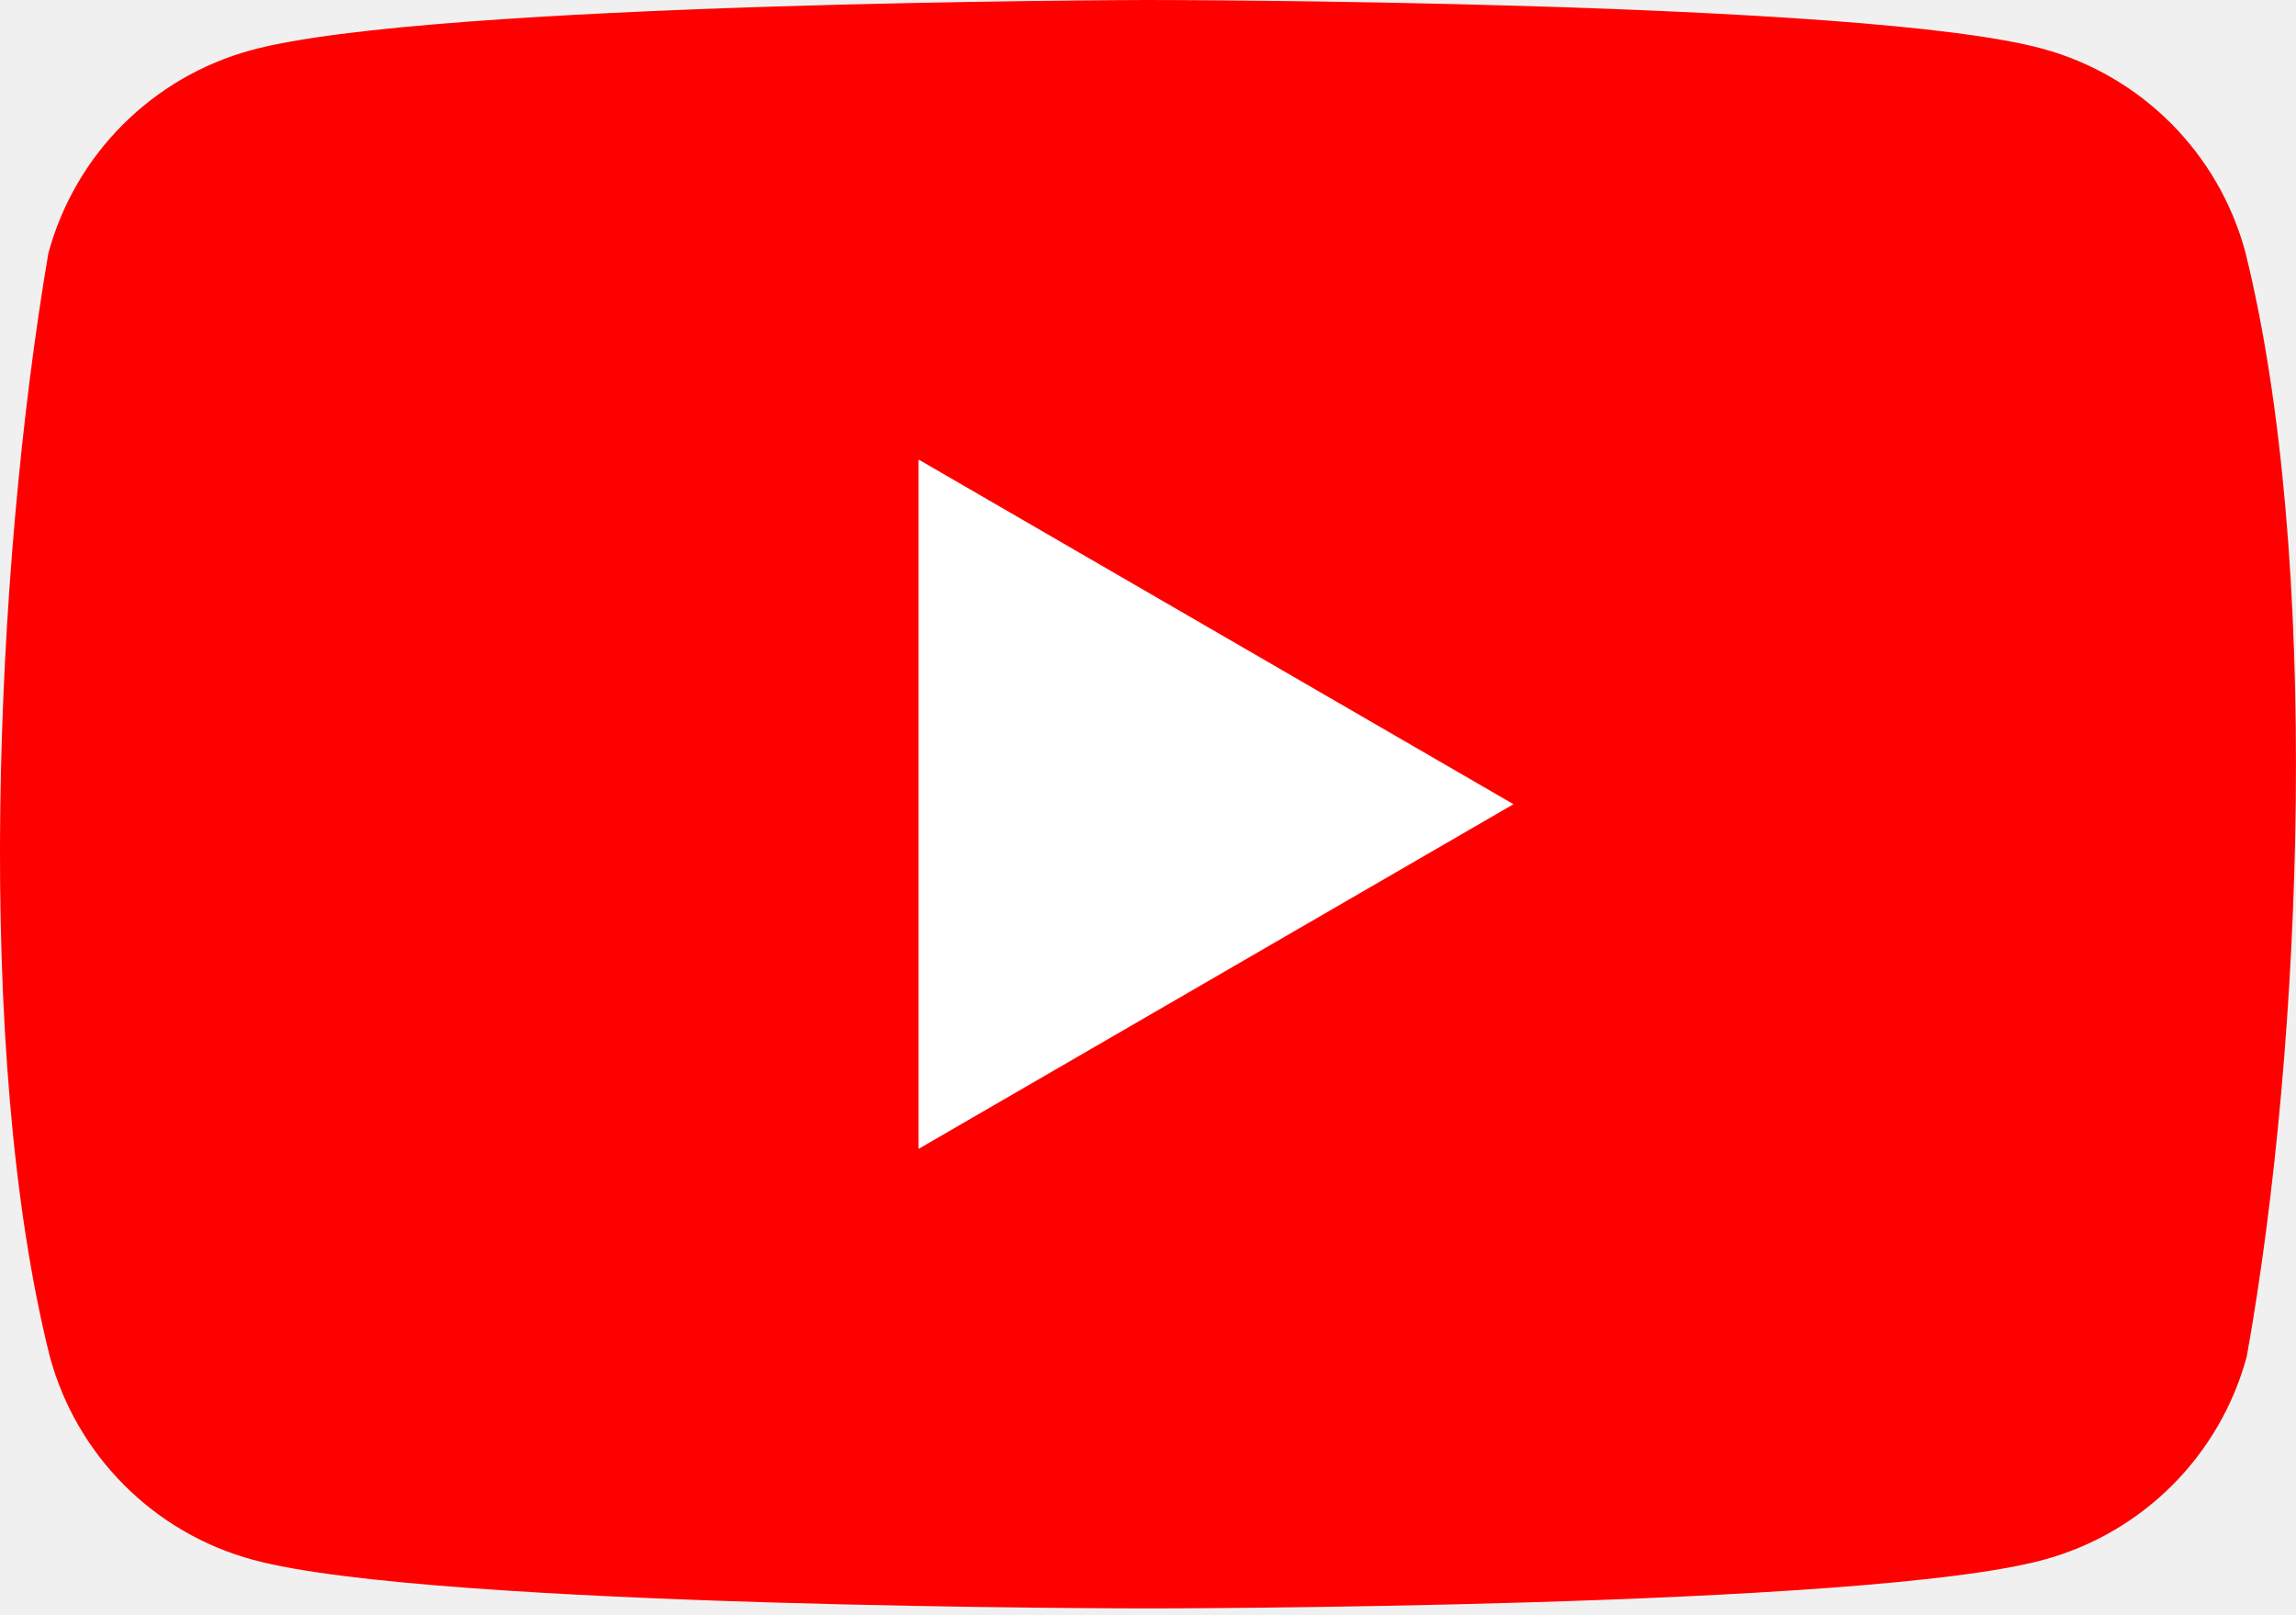
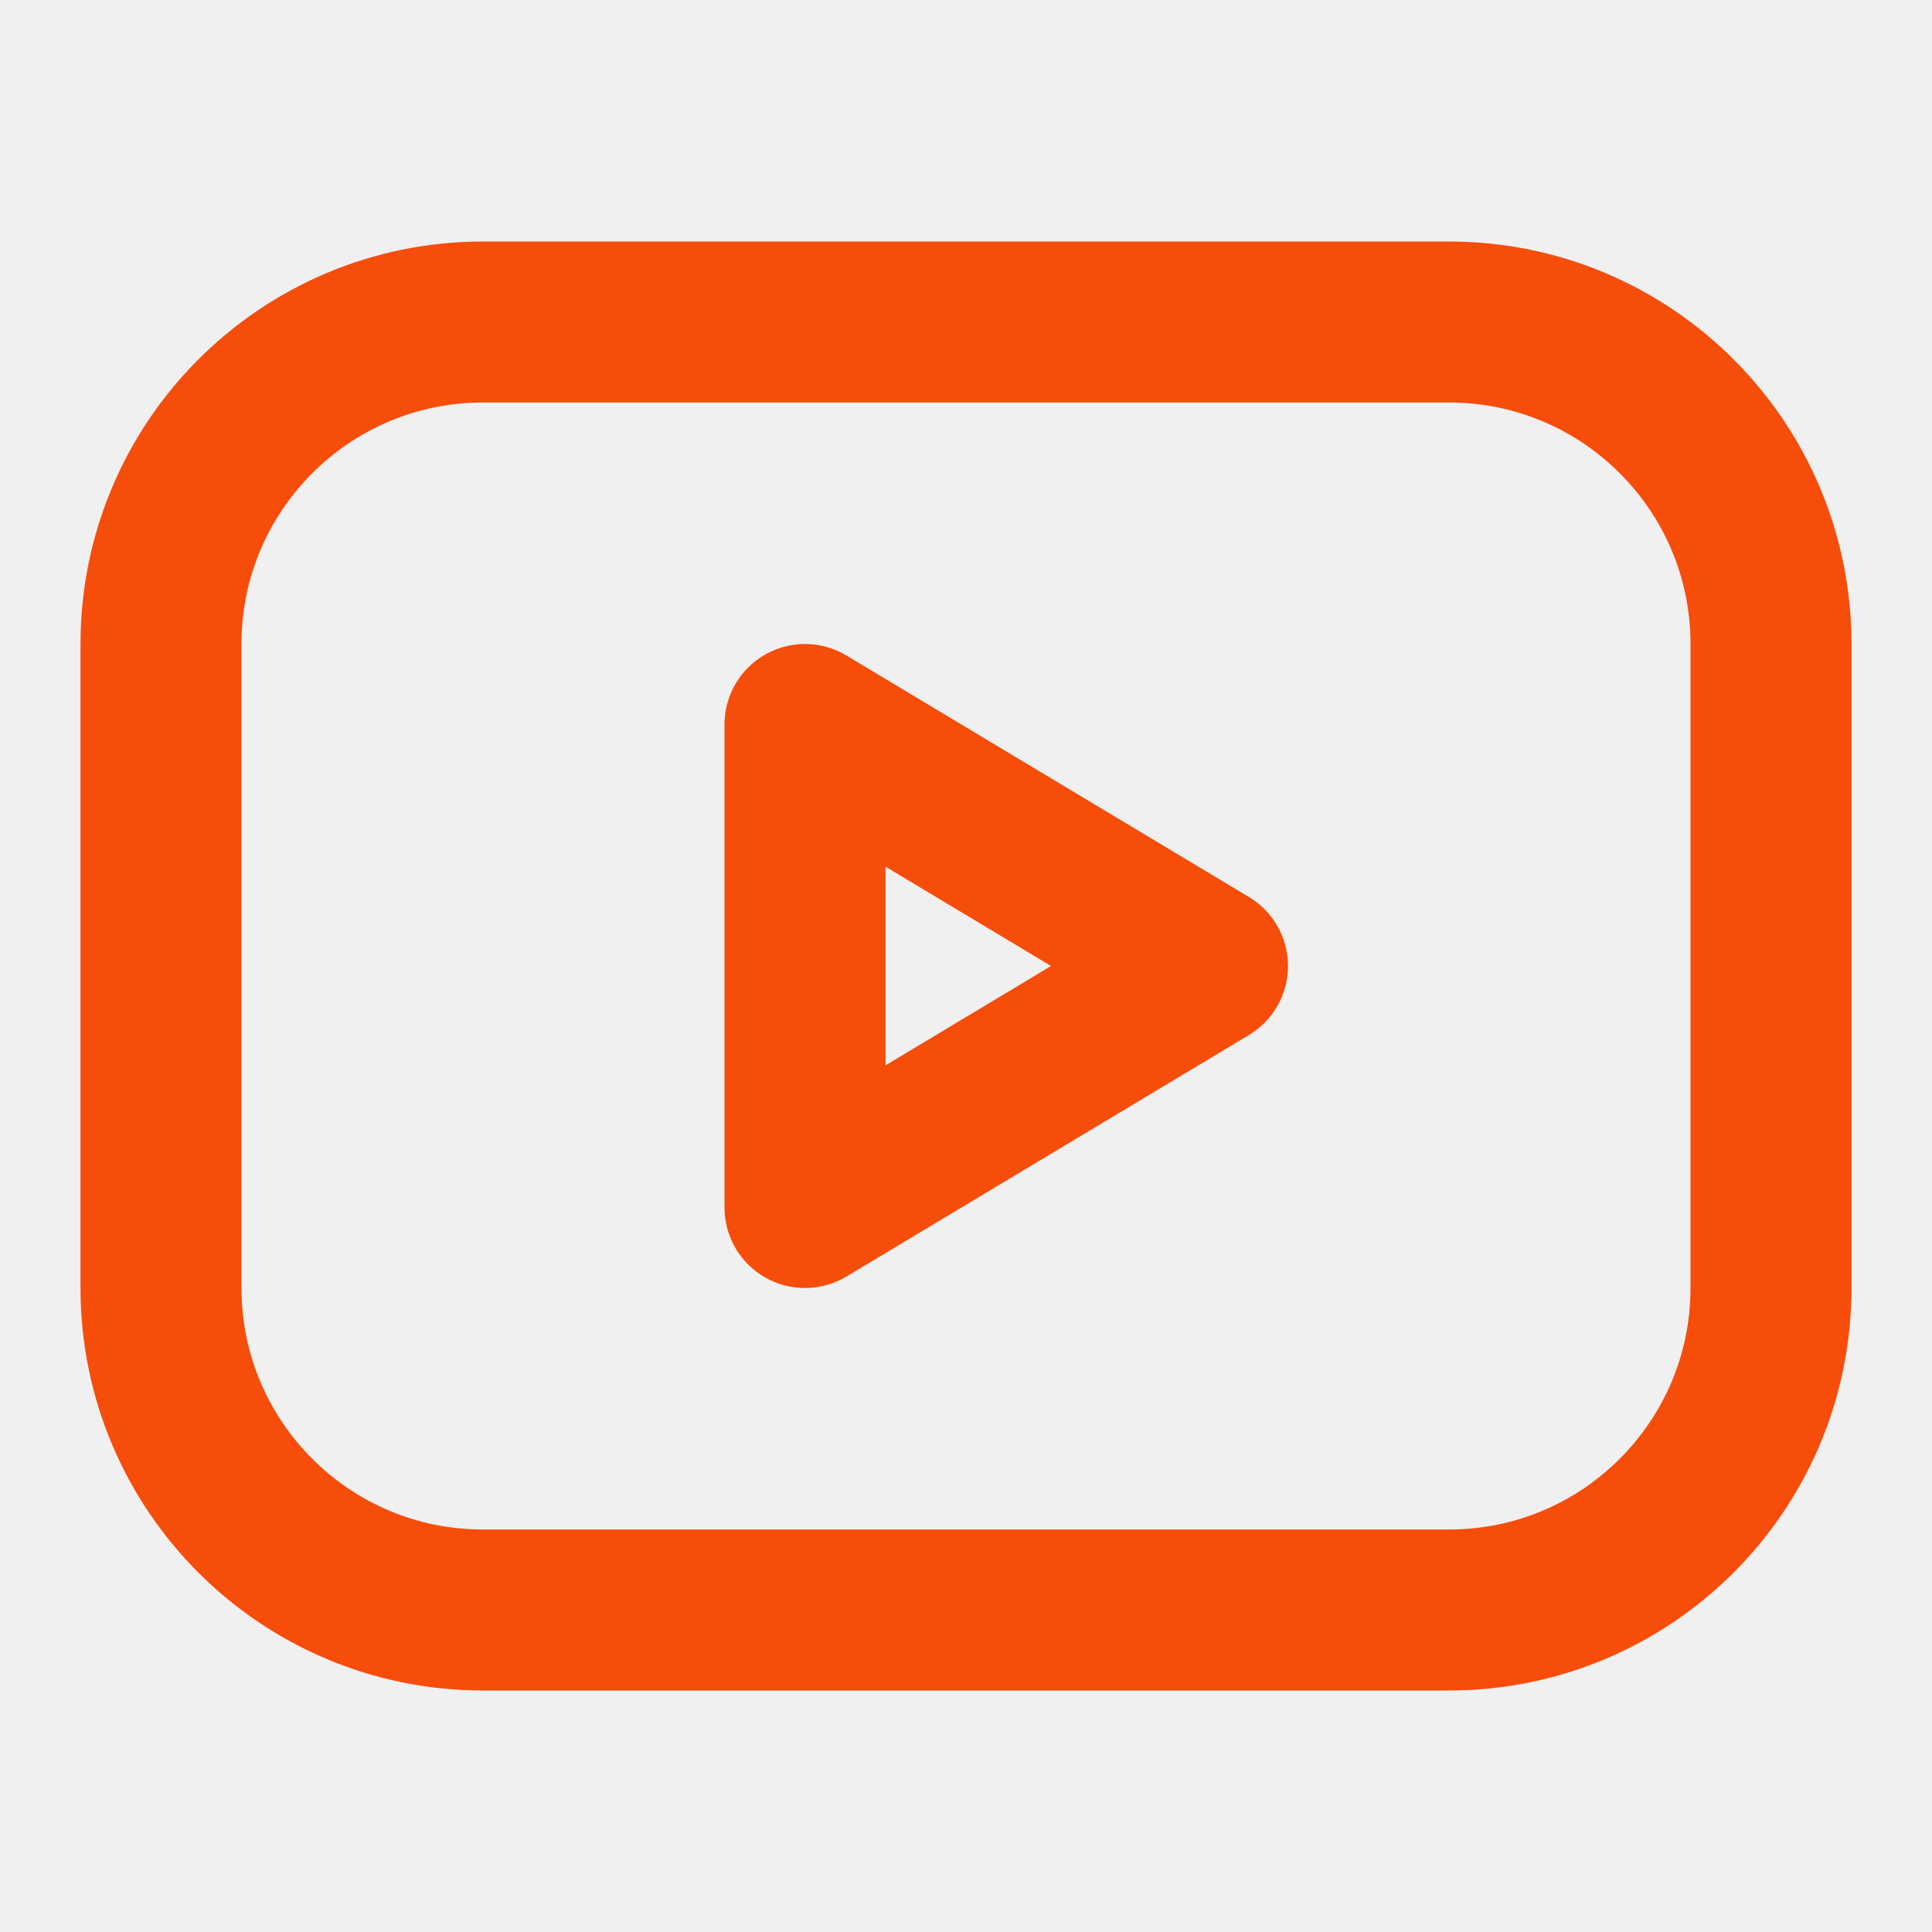
- <svg xmlns="http://www.w3.org/2000/svg" viewBox="0 0 256 180" width="256" height="180" preserveAspectRatio="xMidYMid">
-   <path d="M250.346 28.075A32.18 32.18 0 0 0 227.69 5.418C207.824 0 127.87 0 127.87 0S47.912.164 28.046 5.582A32.18 32.18 0 0 0 5.39 28.24c-6.009 35.298-8.34 89.084.165 122.97a32.18 32.18 0 0 0 22.656 22.657c19.866 5.418 99.822 5.418 99.822 5.418s79.955 0 99.82-5.418a32.18 32.18 0 0 0 22.657-22.657c6.338-35.348 8.291-89.1-.164-123.134Z" fill="red" />
-   <path fill="#FFF" d="m102.421 128.06 66.328-38.418-66.328-38.418z" />
+ <svg xmlns="http://www.w3.org/2000/svg" width="24" height="24" viewBox="0 0 24 24" fill="none" stroke="#f74d0b" stroke-width="2" stroke-linecap="round" stroke-linejoin="round" class="icon icon-tabler icons-tabler-outline icon-tabler-brand-youtube">
+   <path stroke="none" d="M0 0h24v24H0z" fill="none" />
+   <path d="M2 8a4 4 0 0 1 4 -4h12a4 4 0 0 1 4 4v8a4 4 0 0 1 -4 4h-12a4 4 0 0 1 -4 -4v-8z" />
+   <path d="M10 9l5 3l-5 3z" />
</svg>
